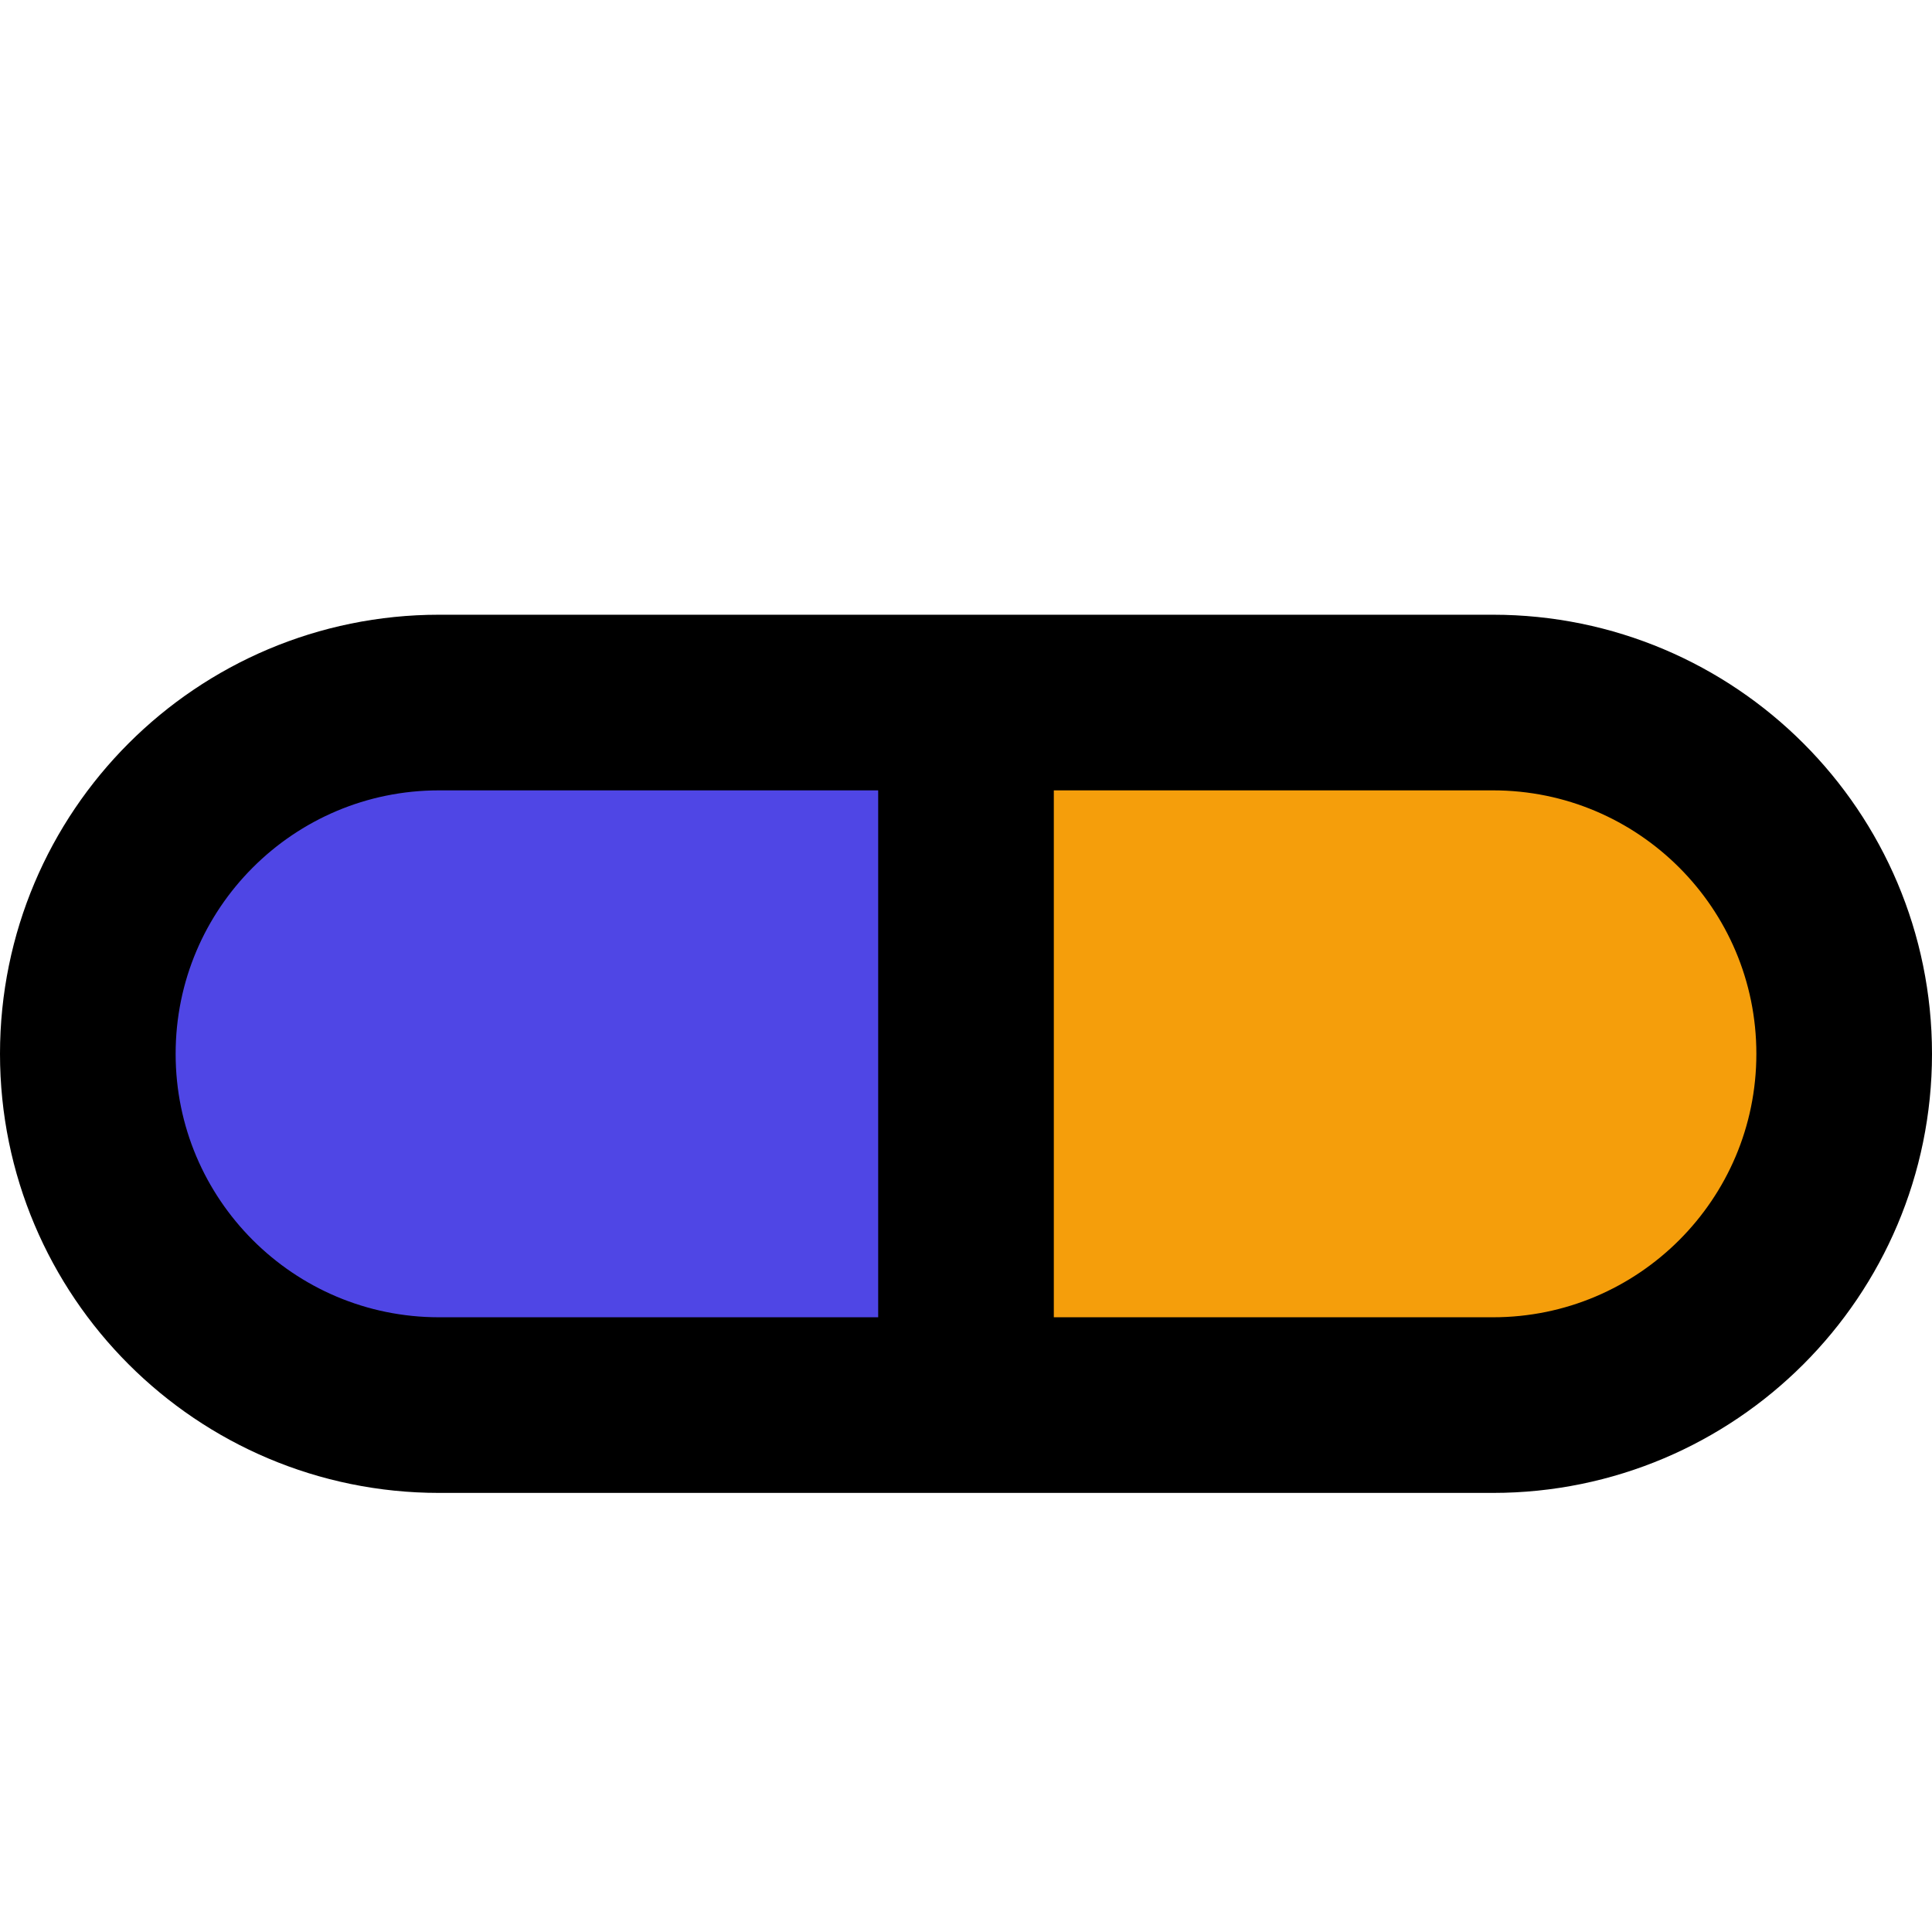
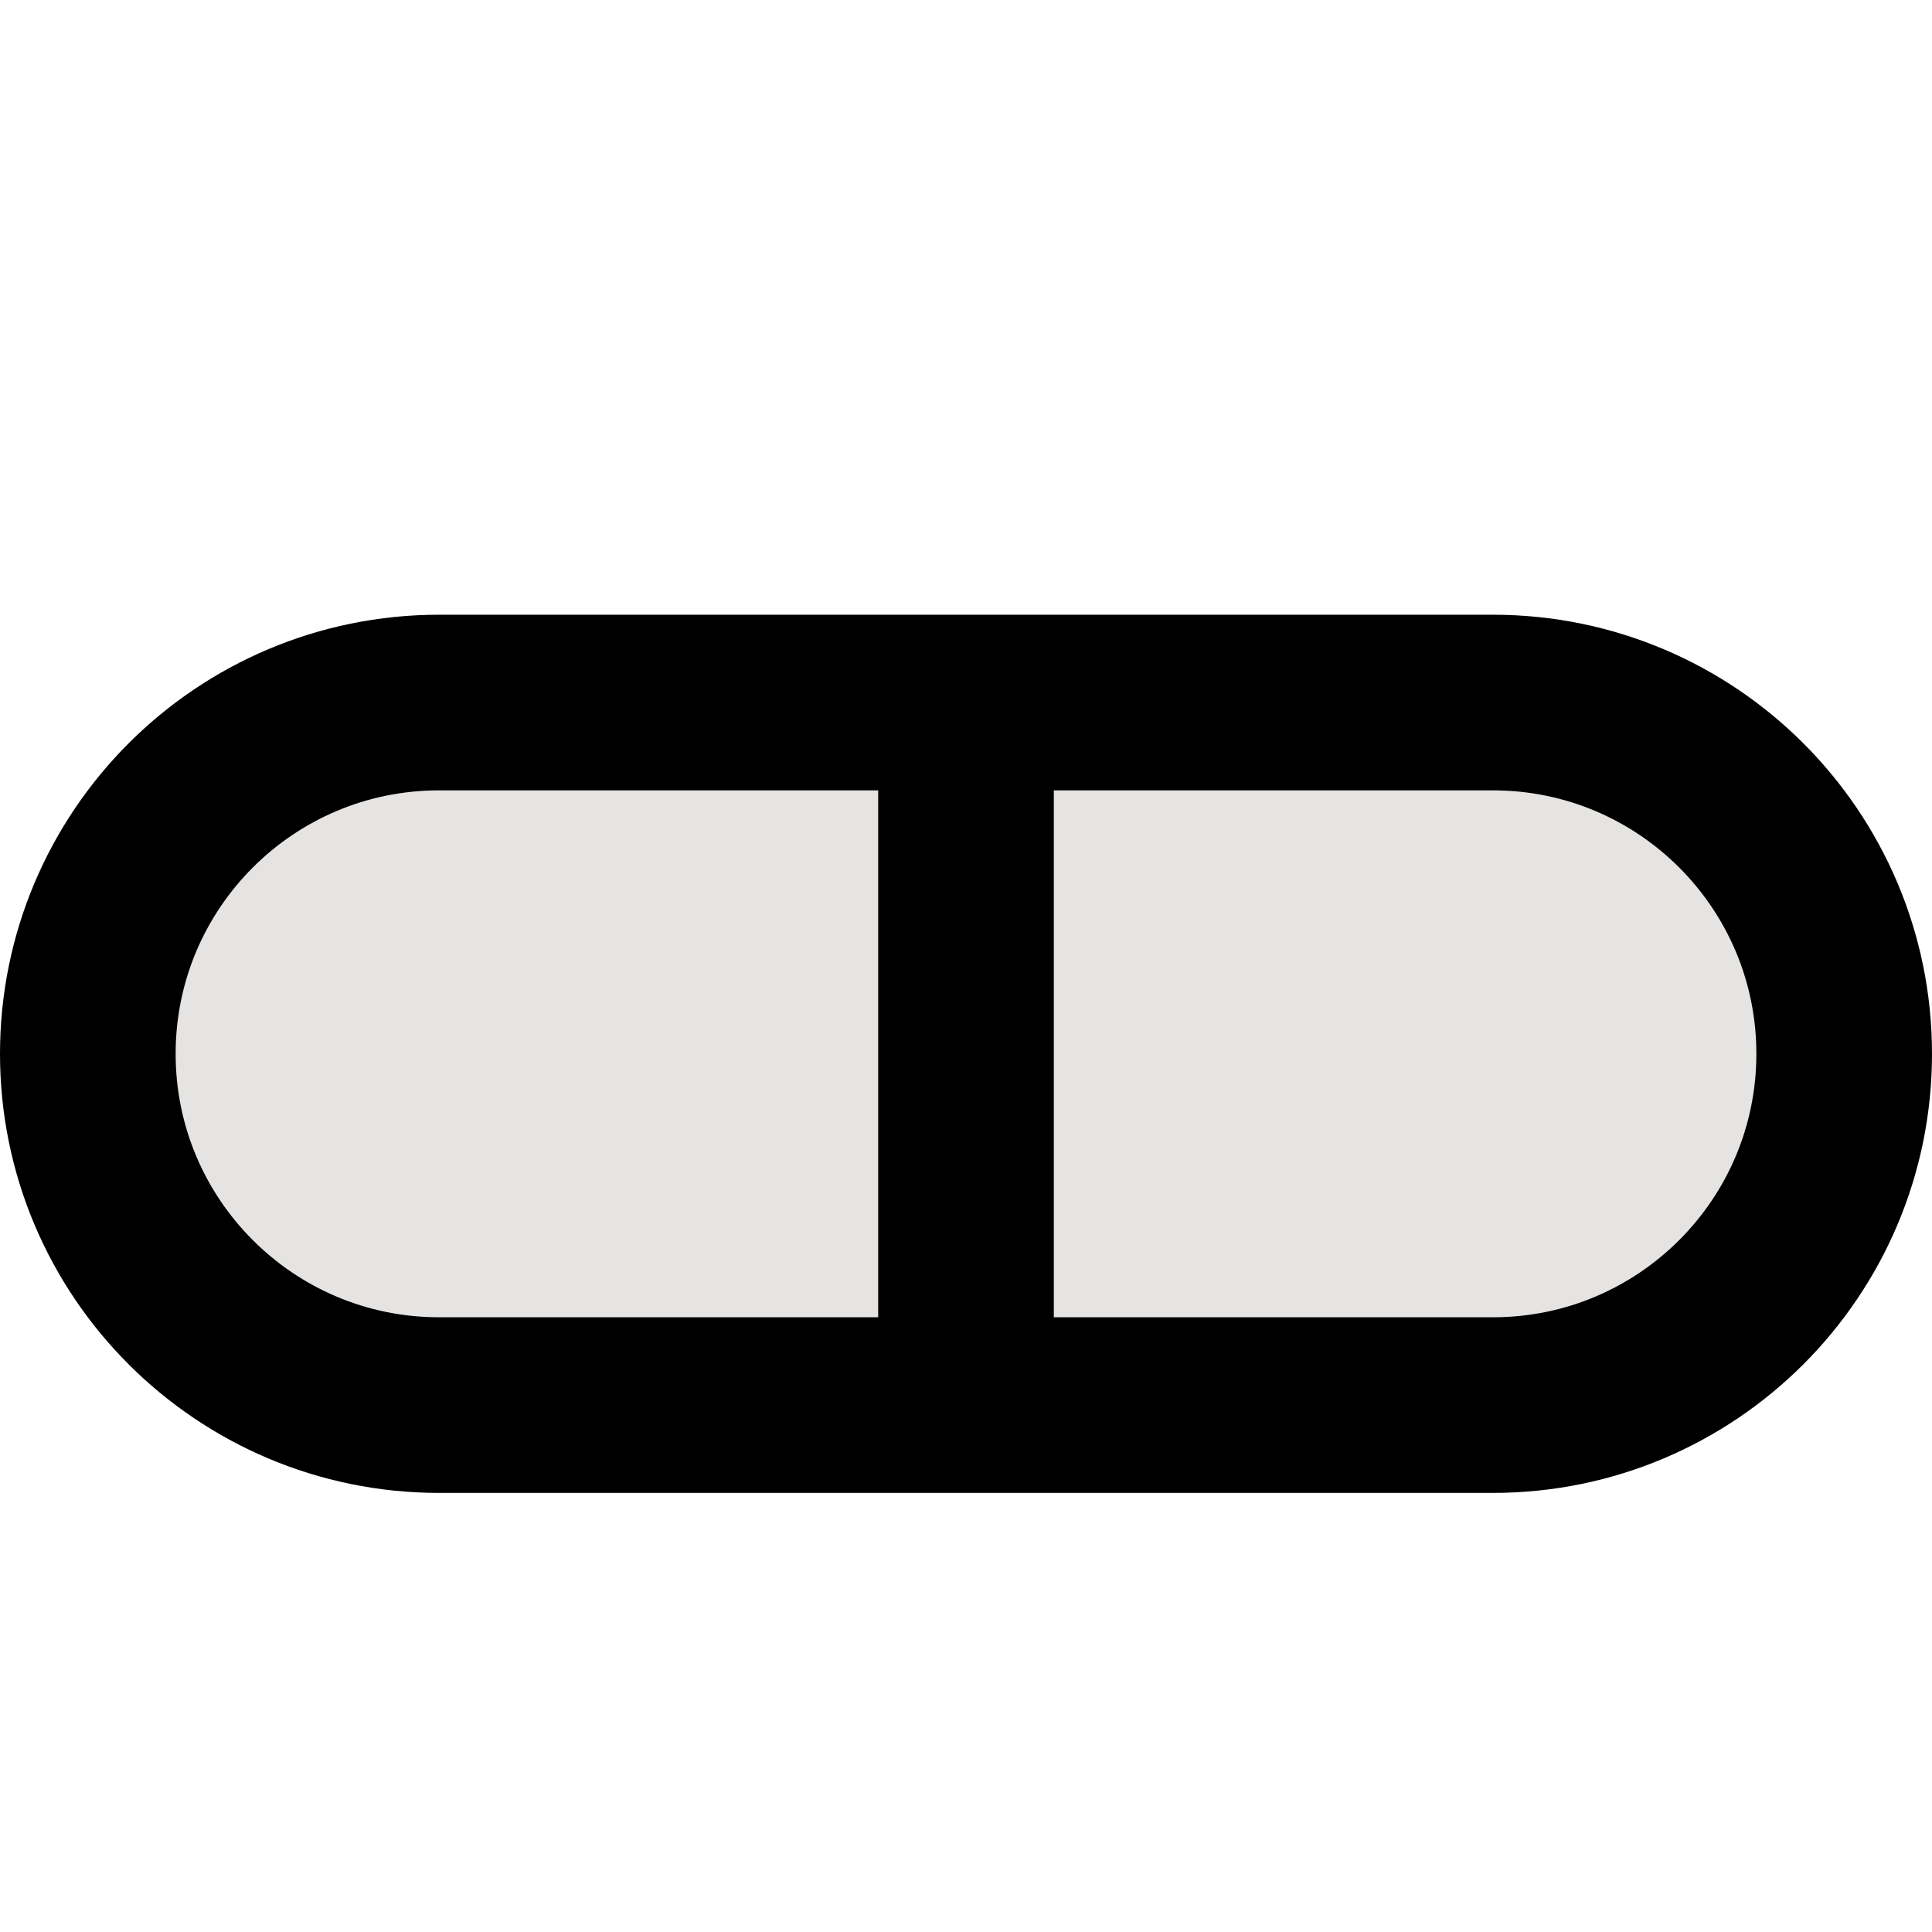
<svg xmlns="http://www.w3.org/2000/svg" width="800" height="800" viewBox="1 0 22 22">
-   <path d="M6 8 H12 V16 H6 A4 4 0 0 1 6 8 Z" fill="#4F46E5" />
-   <path d="M12 8 H18 A4 4 0 0 1 18 16 H12 Z" fill="#F59E0B" />
+   <path d="M6 8 H12 V16 H6 A4 4 0 0 1 6 8 Z" fill="#E5E4E2" />
+   <path d="M12 8 H18 A4 4 0 0 1 18 16 H12 Z" fill="#E5E4E2" />
  <path d="M6 8 H18 A4 4 0 0 1 18 16 H6 A4 4 0 0 1 6 8 Z" fill="none" stroke="#000000" stroke-width="2" />
  <path d="M12 8 V16" fill="none" stroke="#000000" stroke-width="2" />
</svg>
